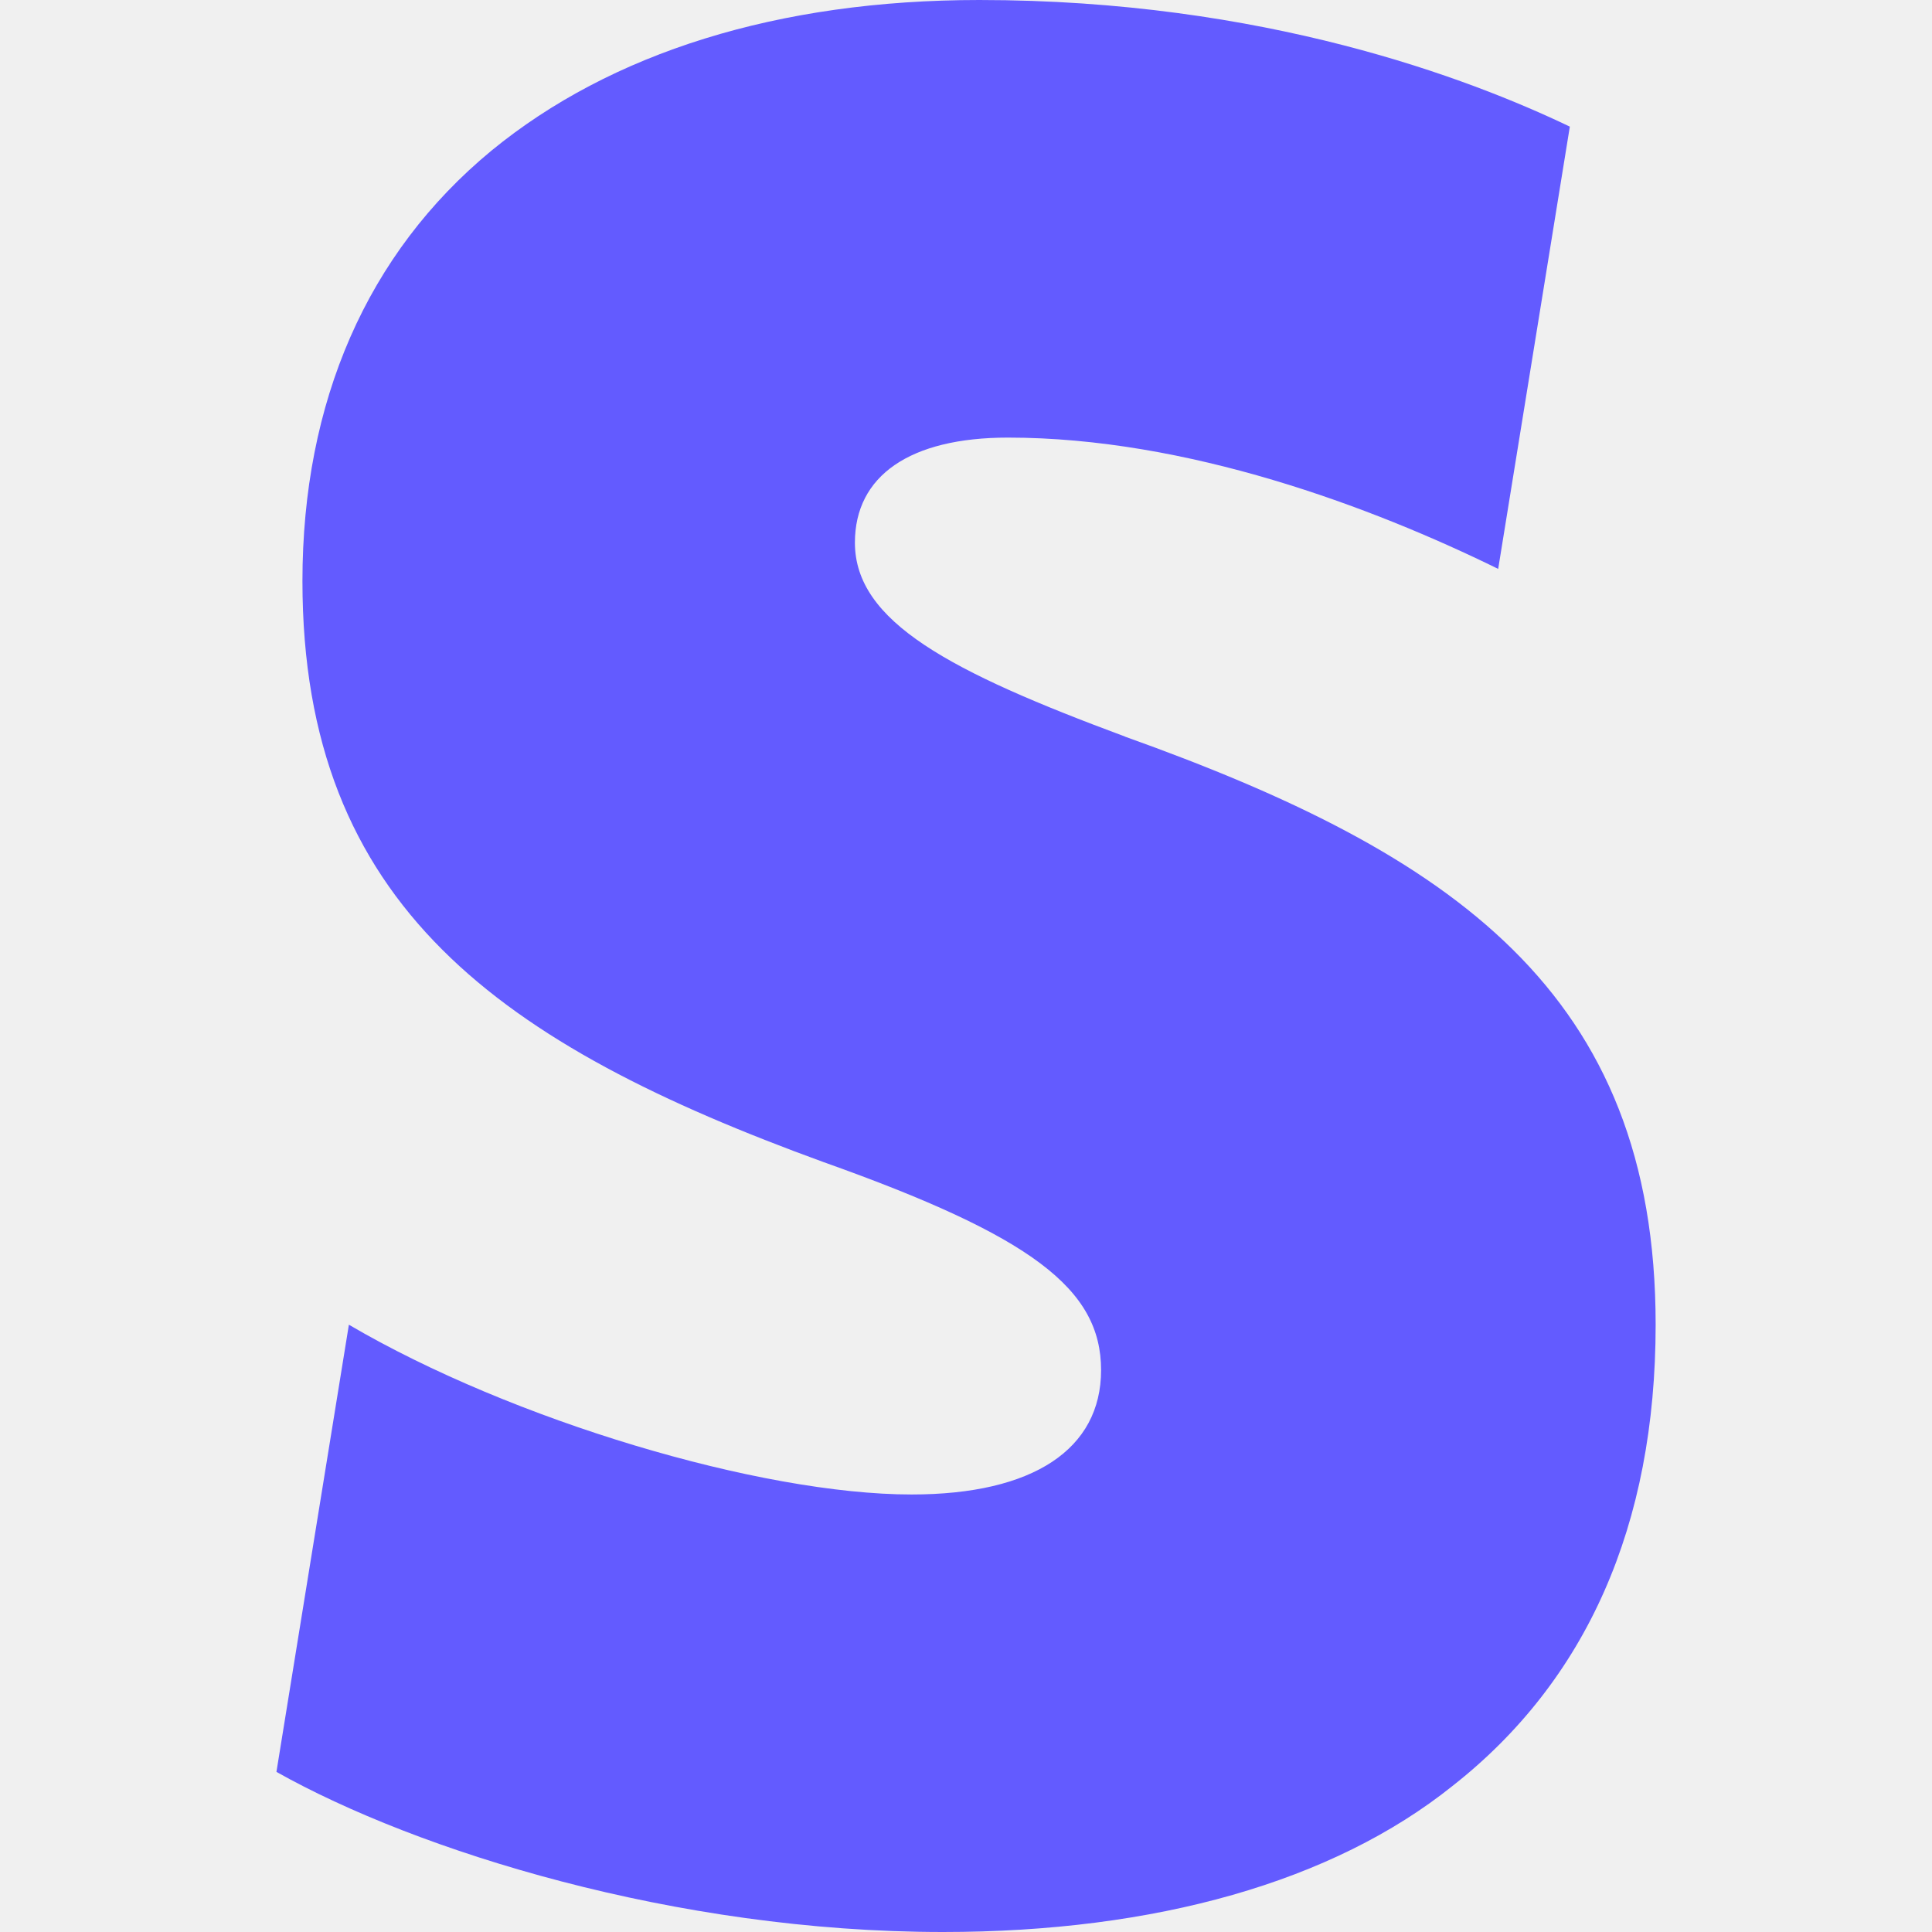
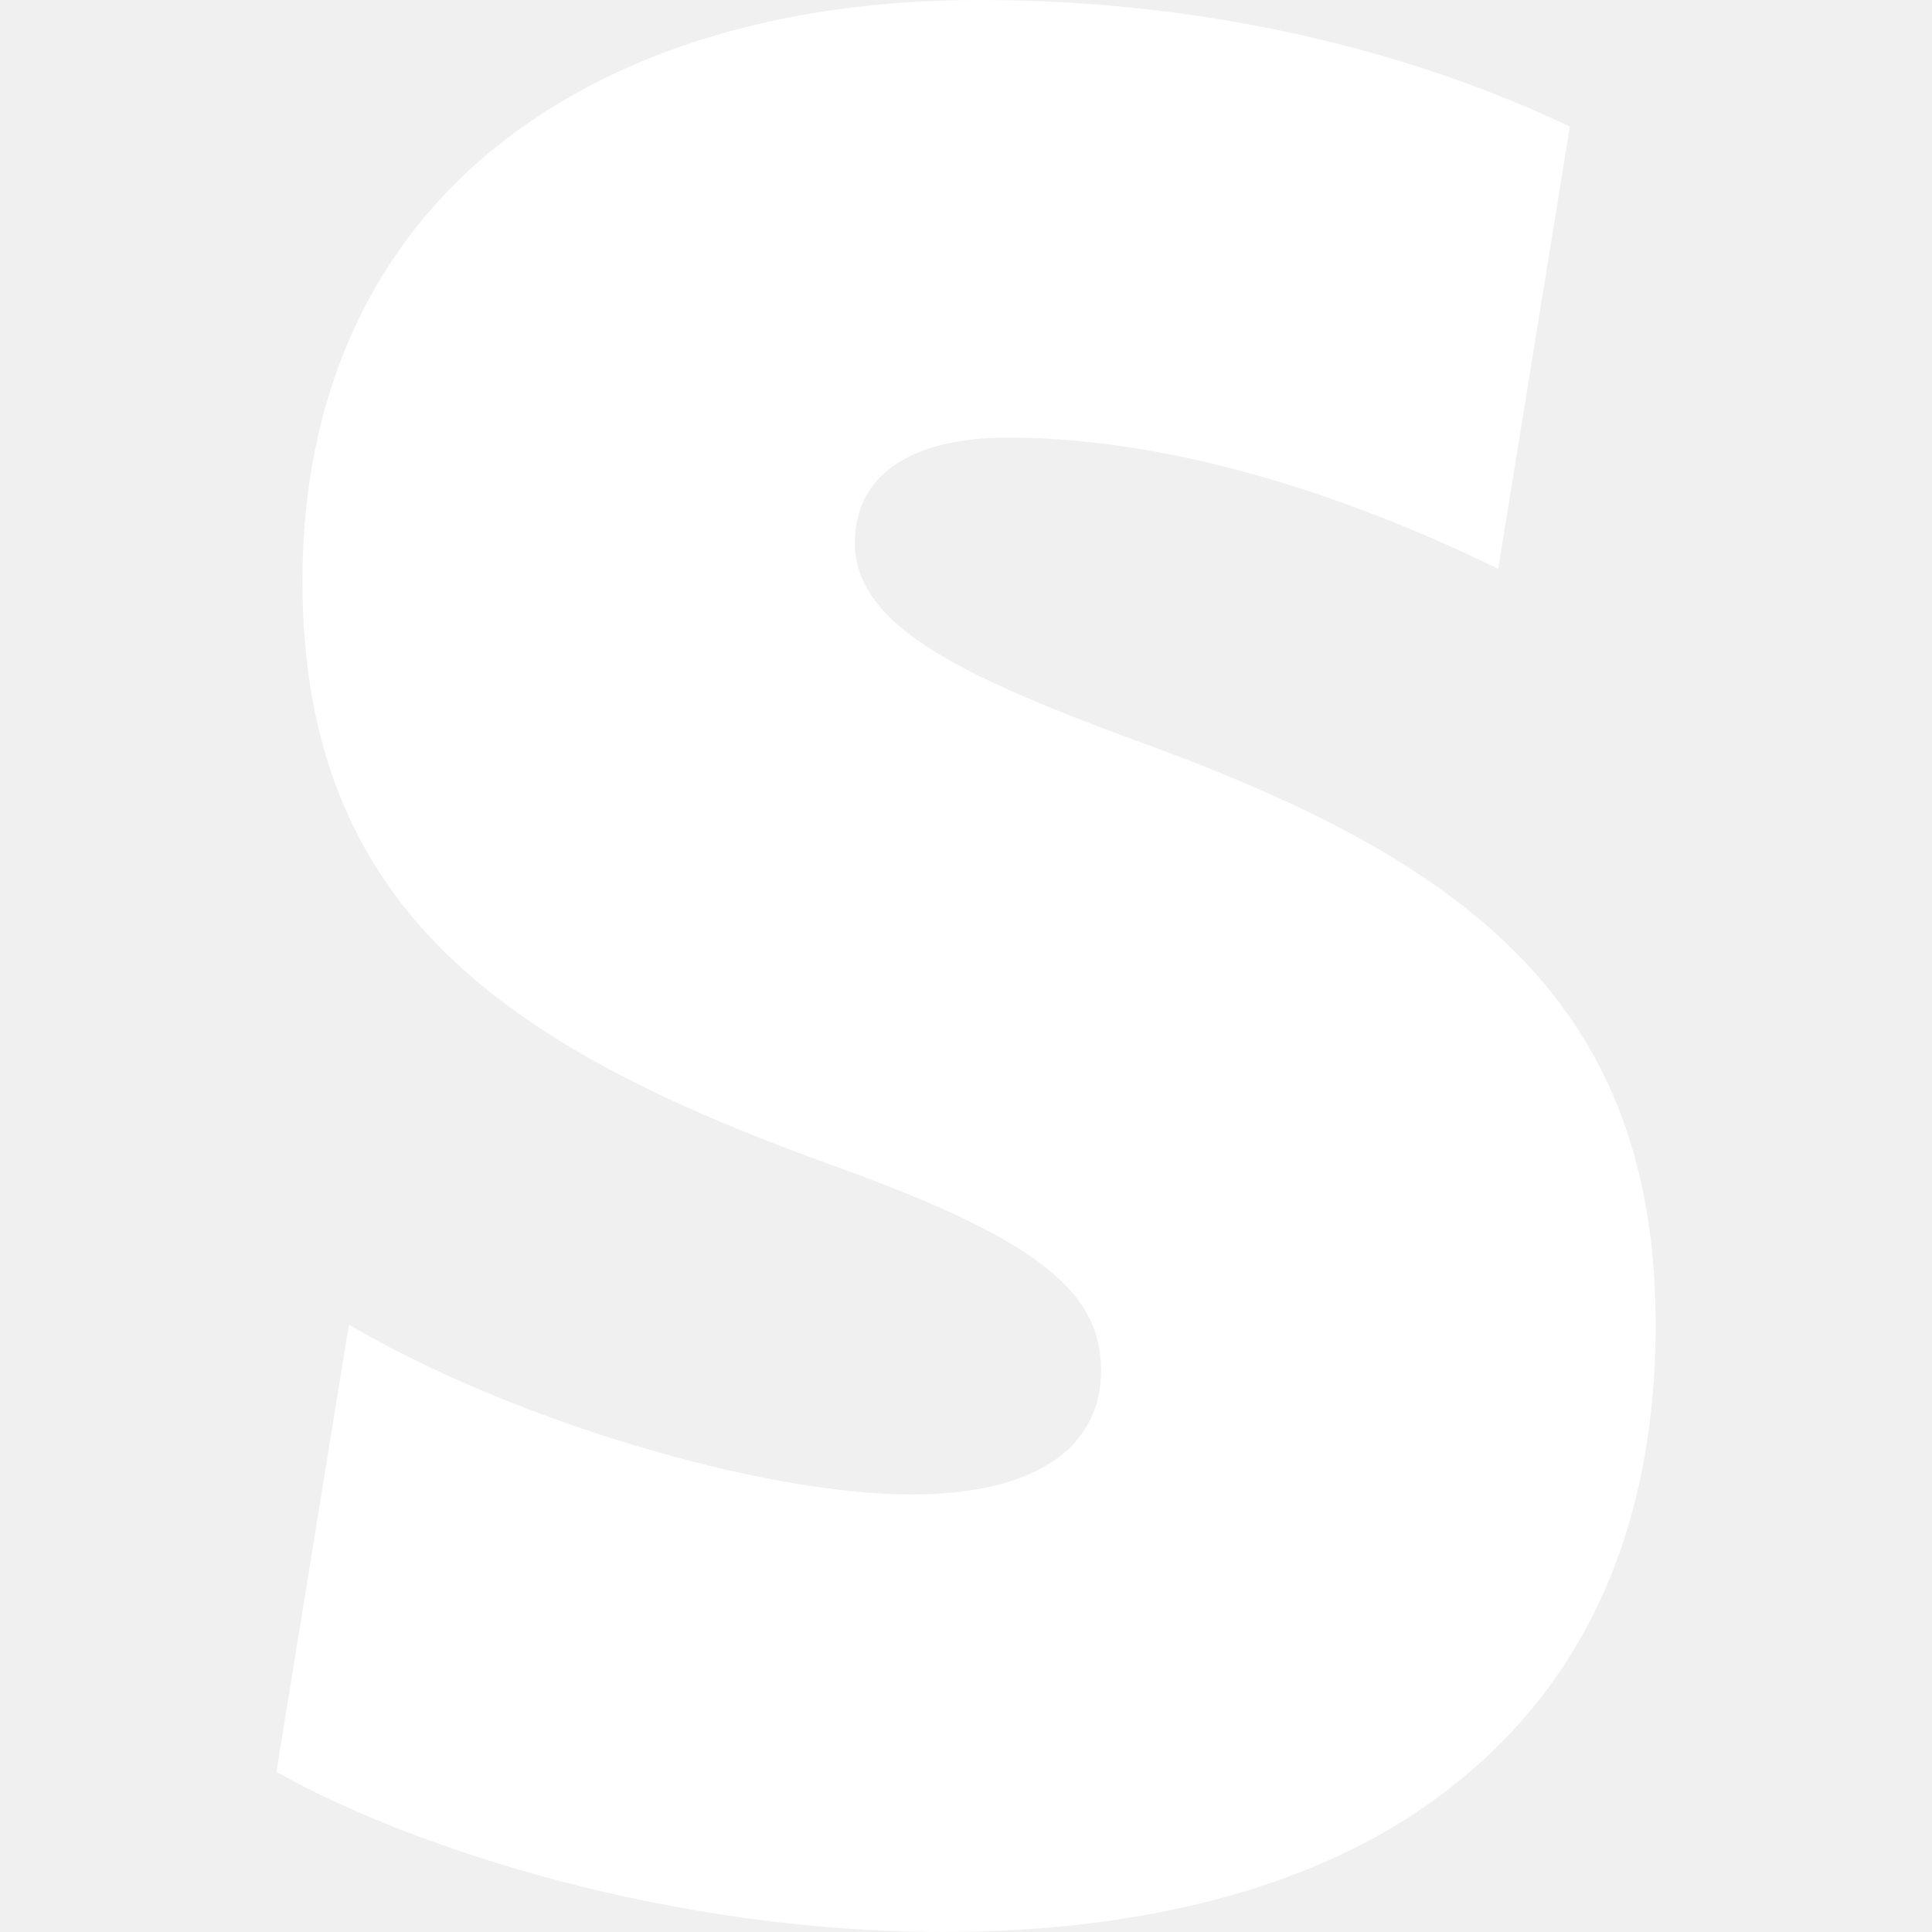
- <svg xmlns="http://www.w3.org/2000/svg" fill="#635BFF" role="img" viewBox="0 0 24 24">
+ <svg xmlns="http://www.w3.org/2000/svg" fill="#ffffff" role="img" viewBox="0 0 24 24">
  <path d="M13.976 9.15c-2.172-.806-3.356-1.426-3.356-2.409 0-.831.683-1.305 1.901-1.305 2.227 0 4.515.858 6.09 1.631l.89-5.494C18.252.975 15.697 0 12.165 0 9.667 0 7.589.654 6.104 1.872 4.56 3.147 3.757 4.992 3.757 7.218c0 4.039 2.467 5.76 6.476 7.219 2.585.92 3.445 1.574 3.445 2.583 0 .98-.84 1.545-2.354 1.545-1.875 0-4.965-.921-6.99-2.109l-.9 5.555C5.175 22.99 8.385 24 11.714 24c2.641 0 4.843-.624 6.328-1.813 1.664-1.305 2.525-3.236 2.525-5.732 0-4.128-2.524-5.851-6.594-7.305h.003z" />
</svg>
